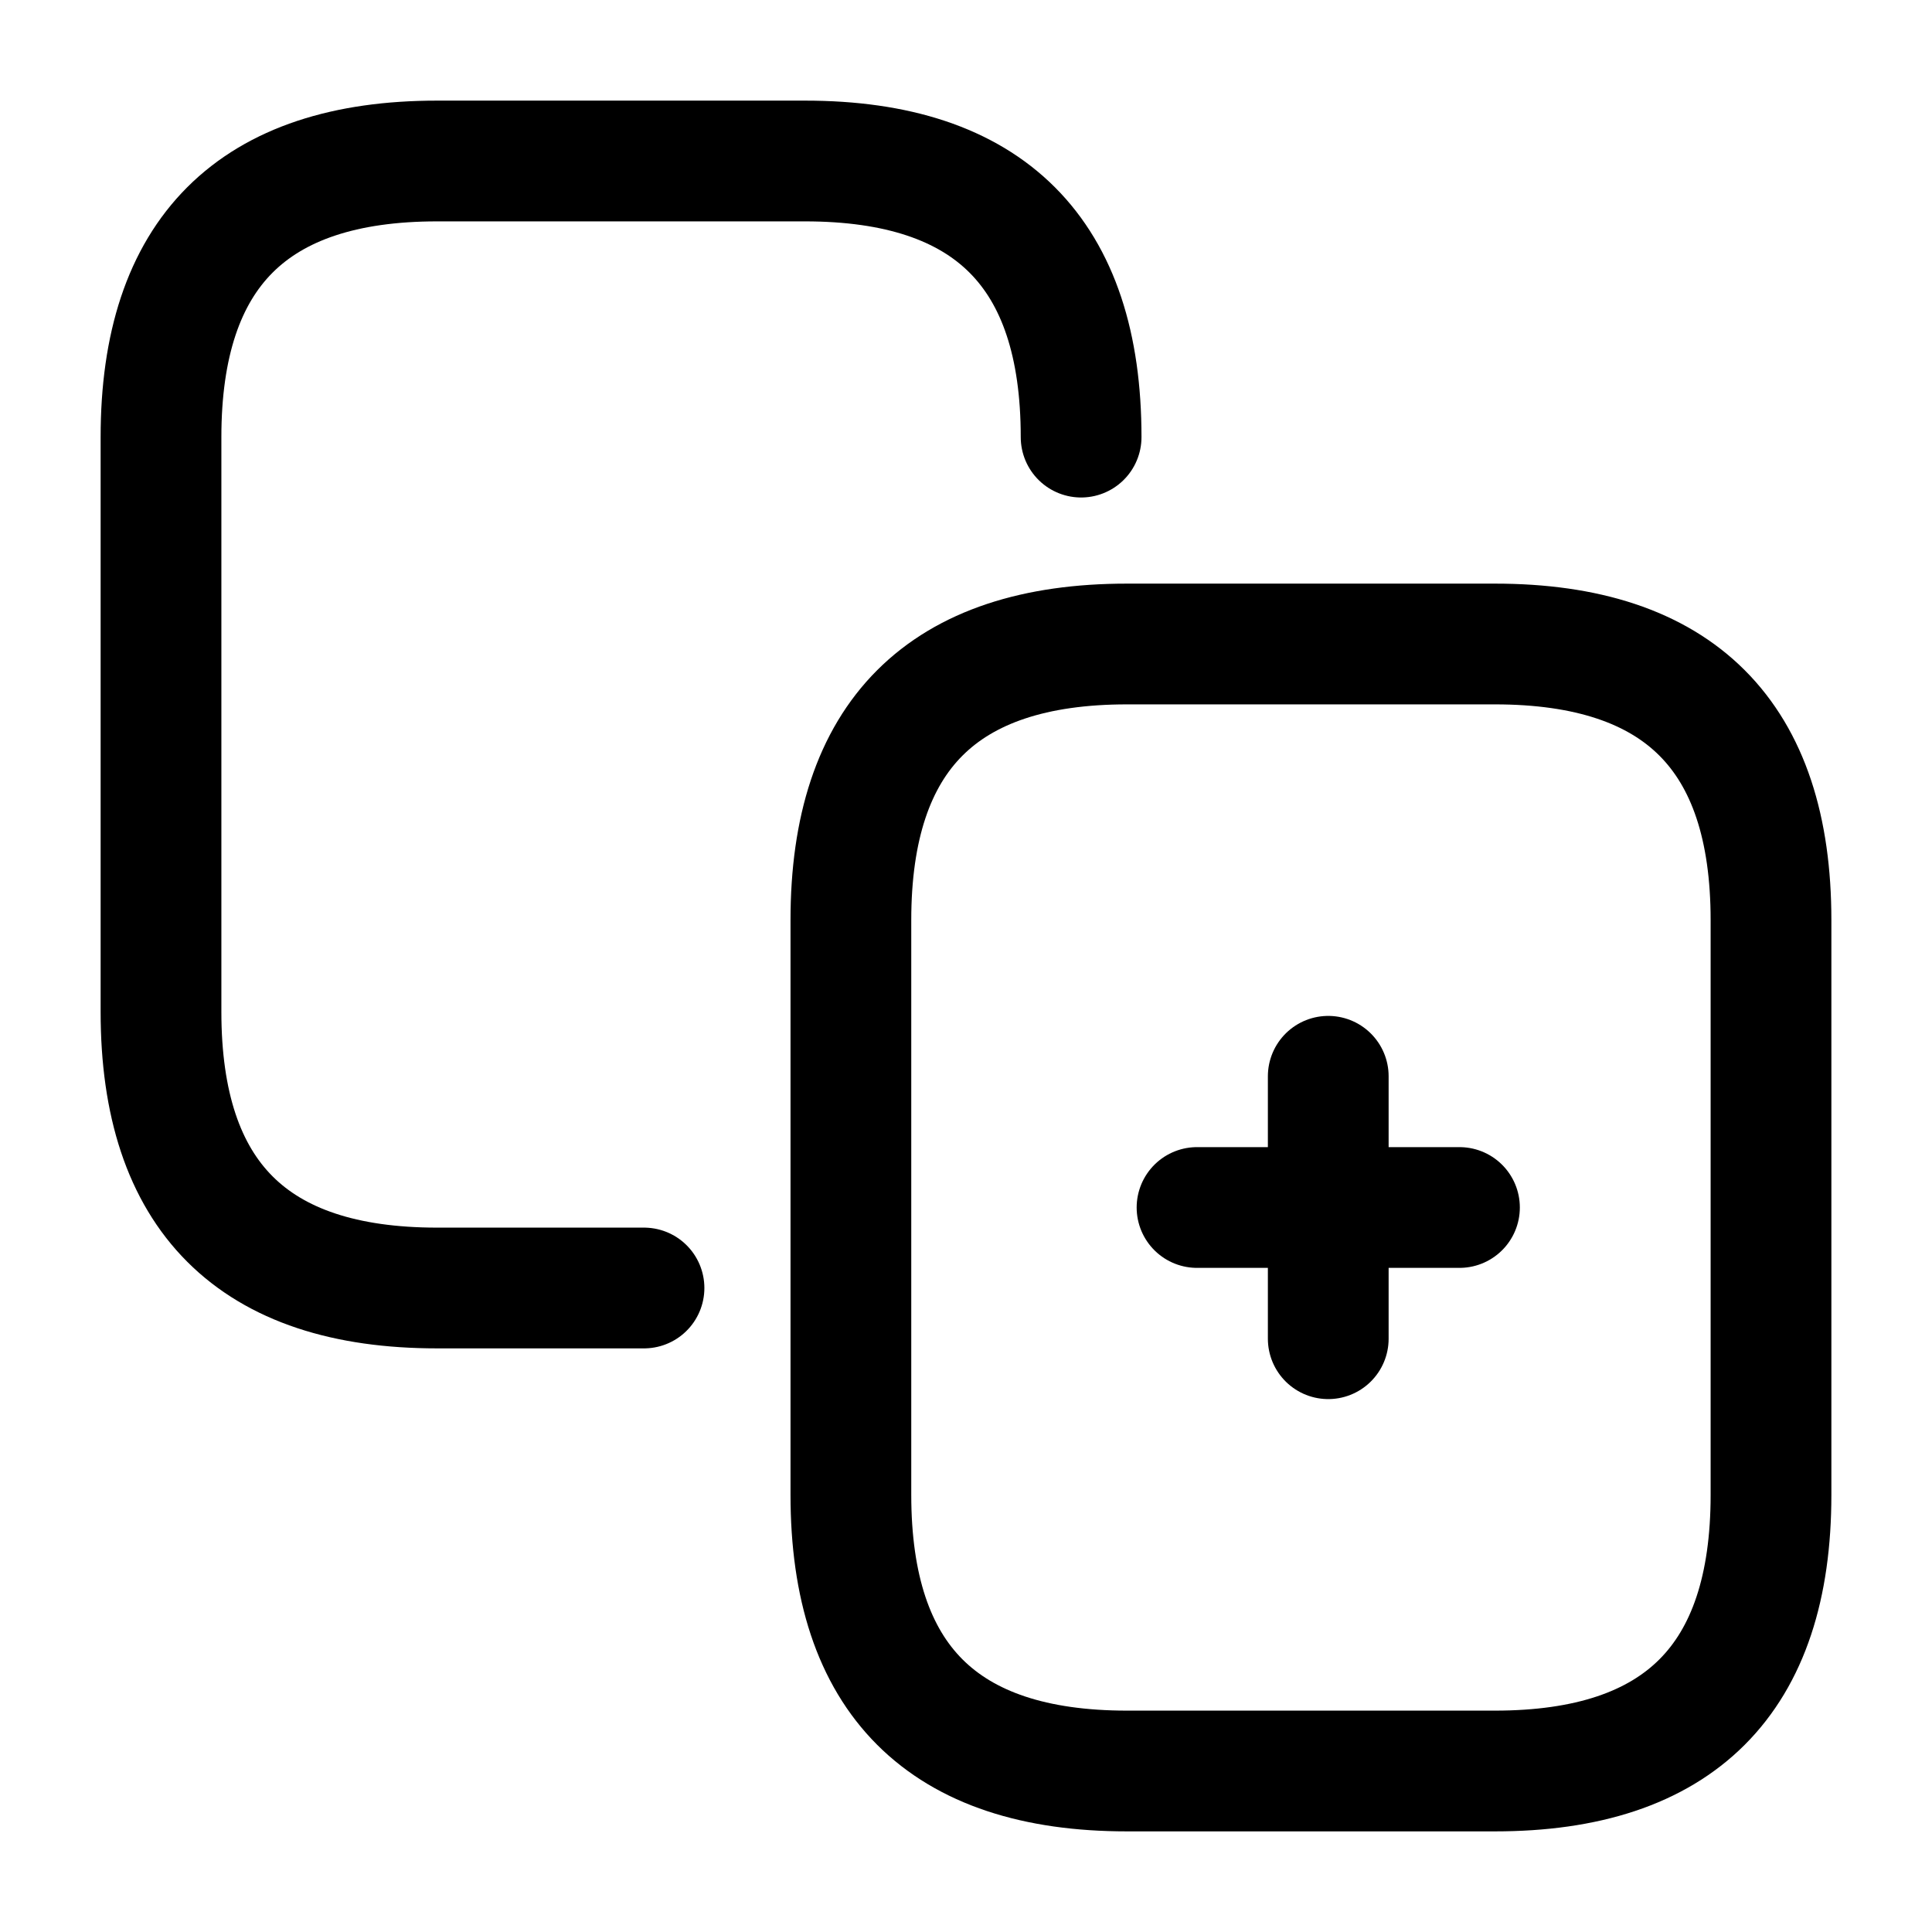
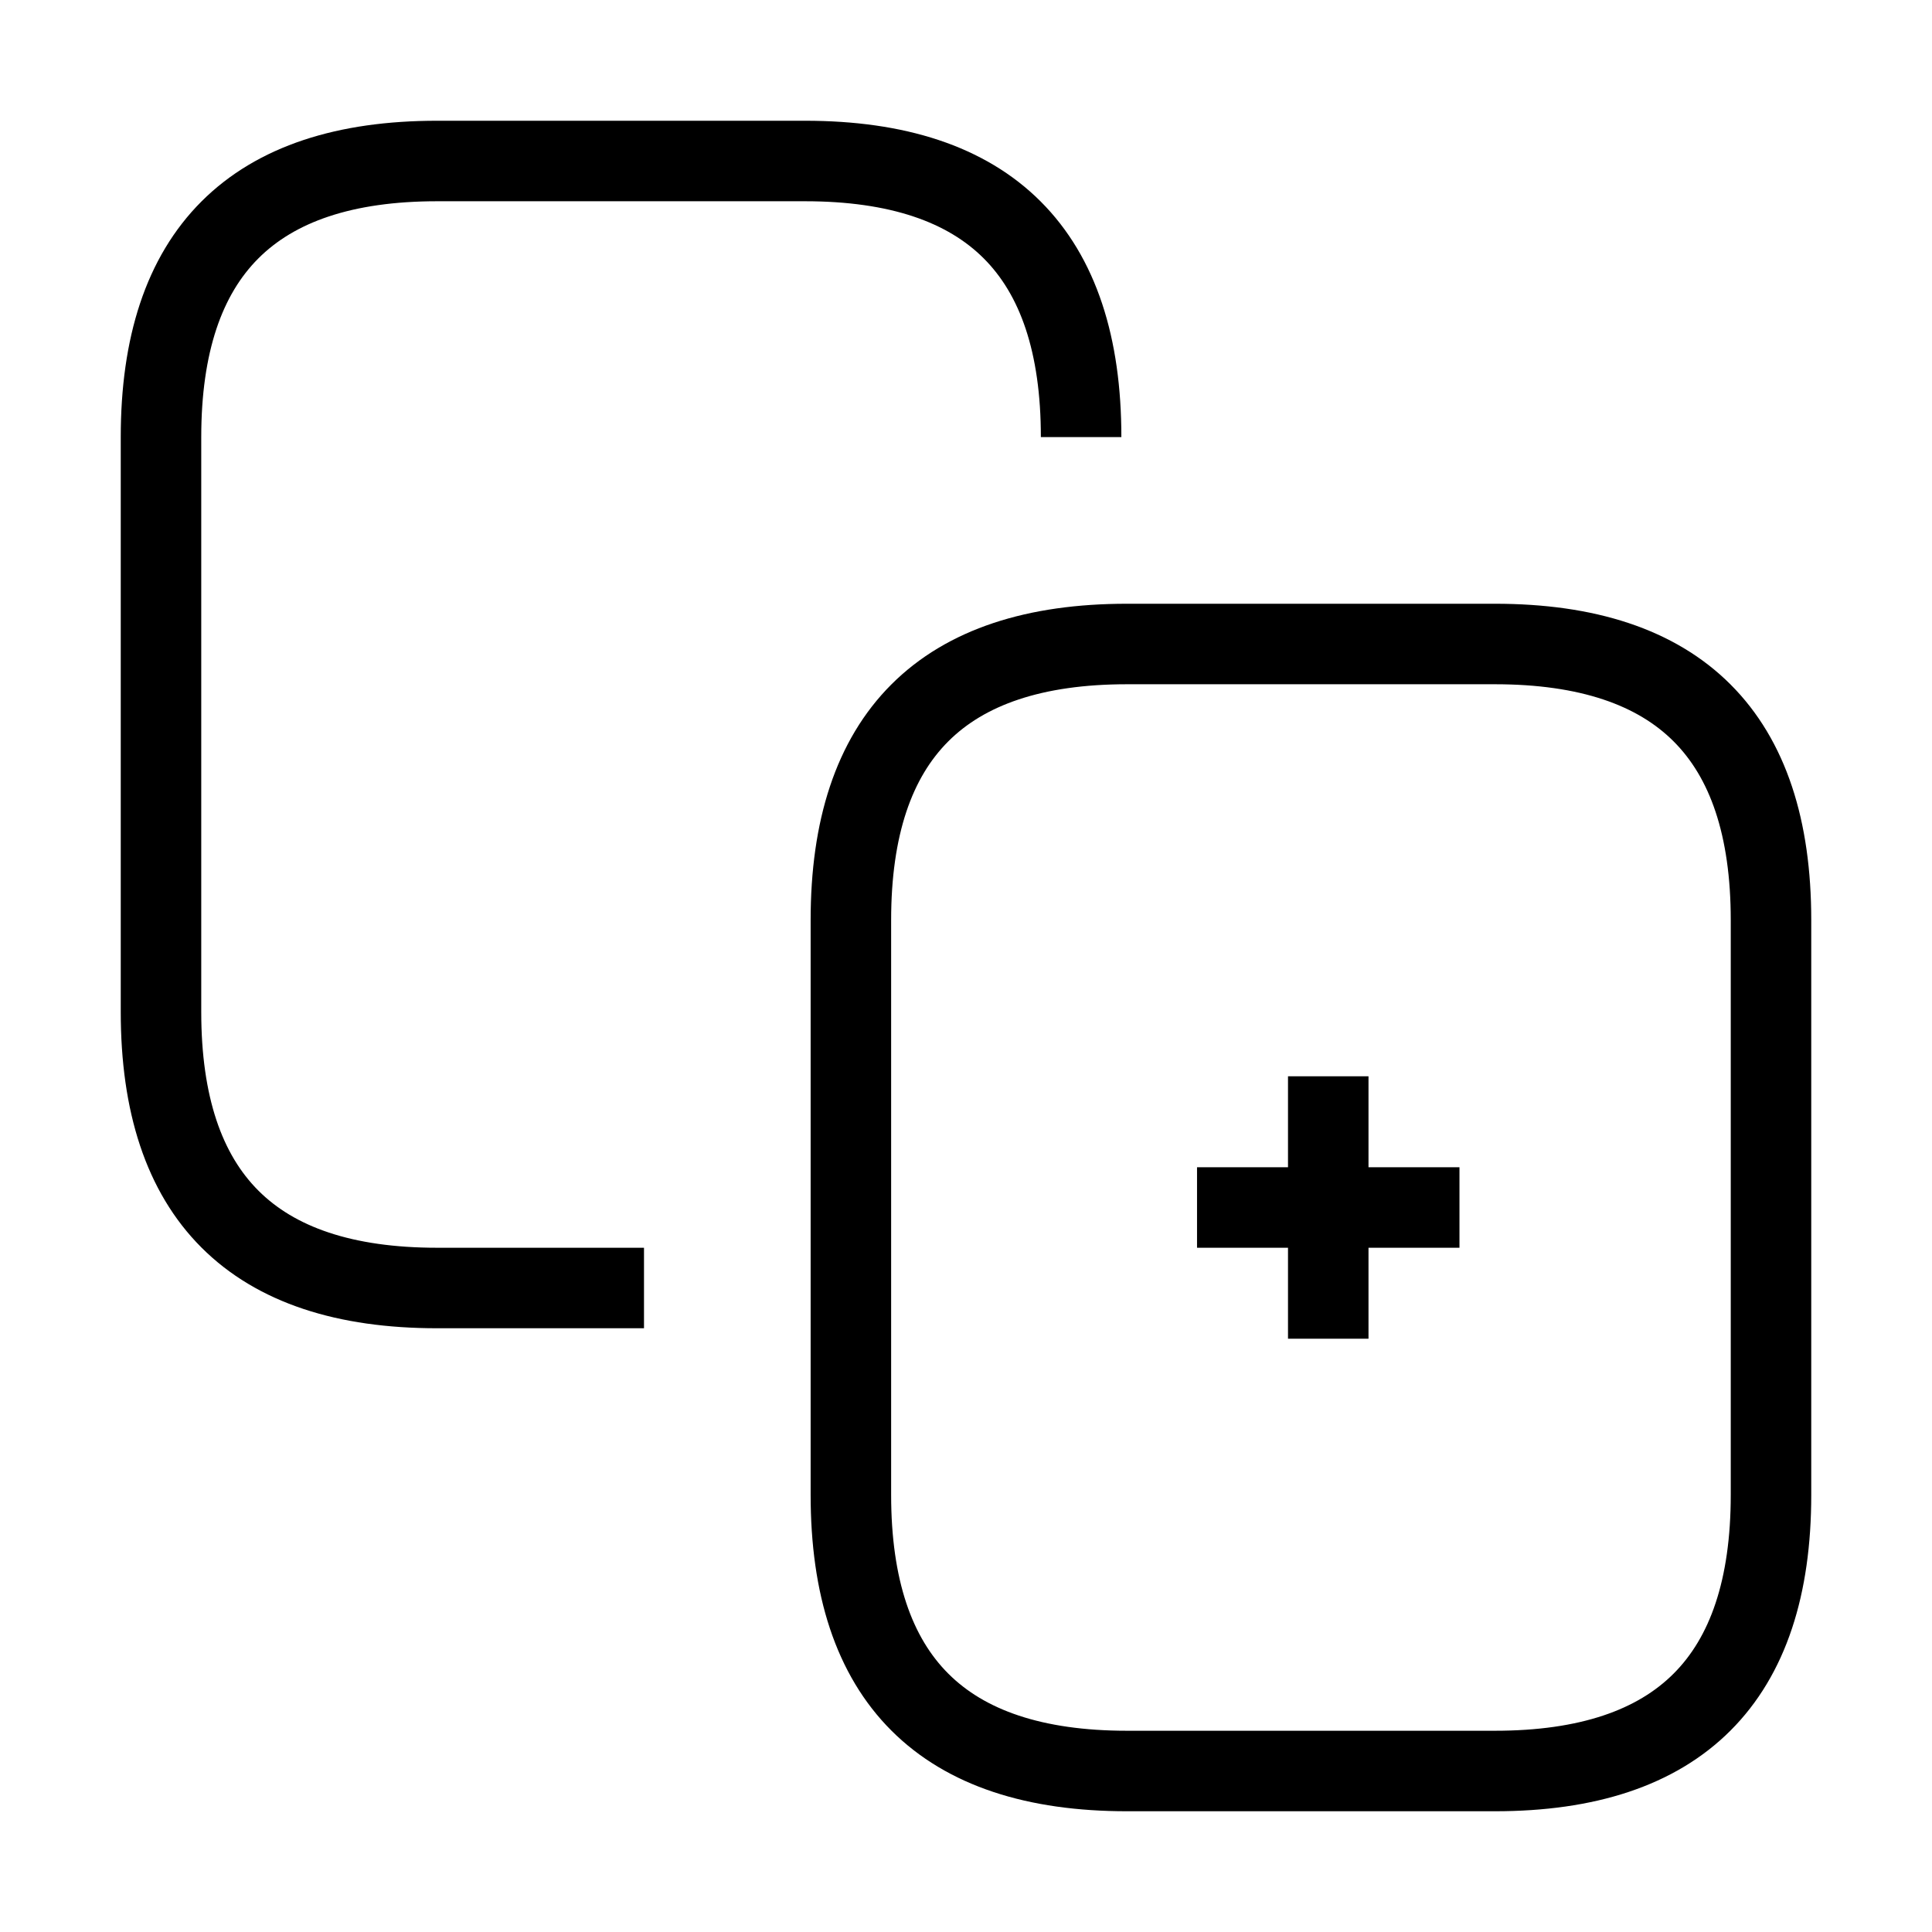
<svg xmlns="http://www.w3.org/2000/svg" width="24" height="24" viewBox="0 0 24 24" fill="none">
-   <path d="M8 16H5.43C3.14 16 2 14.86 2 12.57V5.43C2 3.14 3.14 2 5.43 2H10C12.29 2 13.43 3.14 13.43 5.43" stroke="#000000" stroke-width="1.5" stroke-linecap="round" stroke-linejoin="round" />
-   <path d="M18.57 22H14C11.71 22 10.57 20.86 10.57 18.57V11.43C10.57 9.14 11.71 8 14 8H18.57C20.86 8 22 9.14 22 11.43V18.57C22 20.86 20.86 22 18.57 22Z" stroke="#000000" stroke-width="1.5" stroke-linecap="round" stroke-linejoin="round" />
-   <path d="M14.87 15H18.13" stroke="#000000" stroke-width="1.5" stroke-linecap="round" stroke-linejoin="round" />
-   <path d="M16.5 16.63V13.37" stroke="#000000" stroke-width="1.5" stroke-linecap="round" stroke-linejoin="round" />
+   <path d="M8 16H5.43C3.14 16 2 14.86 2 12.57V5.43C2 3.14 3.14 2 5.43 2H10C12.29 2 13.43 3.14 13.43 5.43" stroke="#000000" strokeWidth="1.5" strokeLinecap="round" strokeLinejoin="round" />
+   <path d="M18.57 22H14C11.71 22 10.57 20.86 10.57 18.57V11.43C10.57 9.14 11.71 8 14 8H18.57C20.86 8 22 9.14 22 11.43V18.57C22 20.86 20.86 22 18.57 22Z" stroke="#000000" strokeWidth="1.5" strokeLinecap="round" strokeLinejoin="round" />
+   <path d="M14.87 15H18.13" stroke="#000000" strokeWidth="1.5" strokeLinecap="round" strokeLinejoin="round" />
+   <path d="M16.5 16.63V13.37" stroke="#000000" strokeWidth="1.5" strokeLinecap="round" strokeLinejoin="round" />
</svg>
